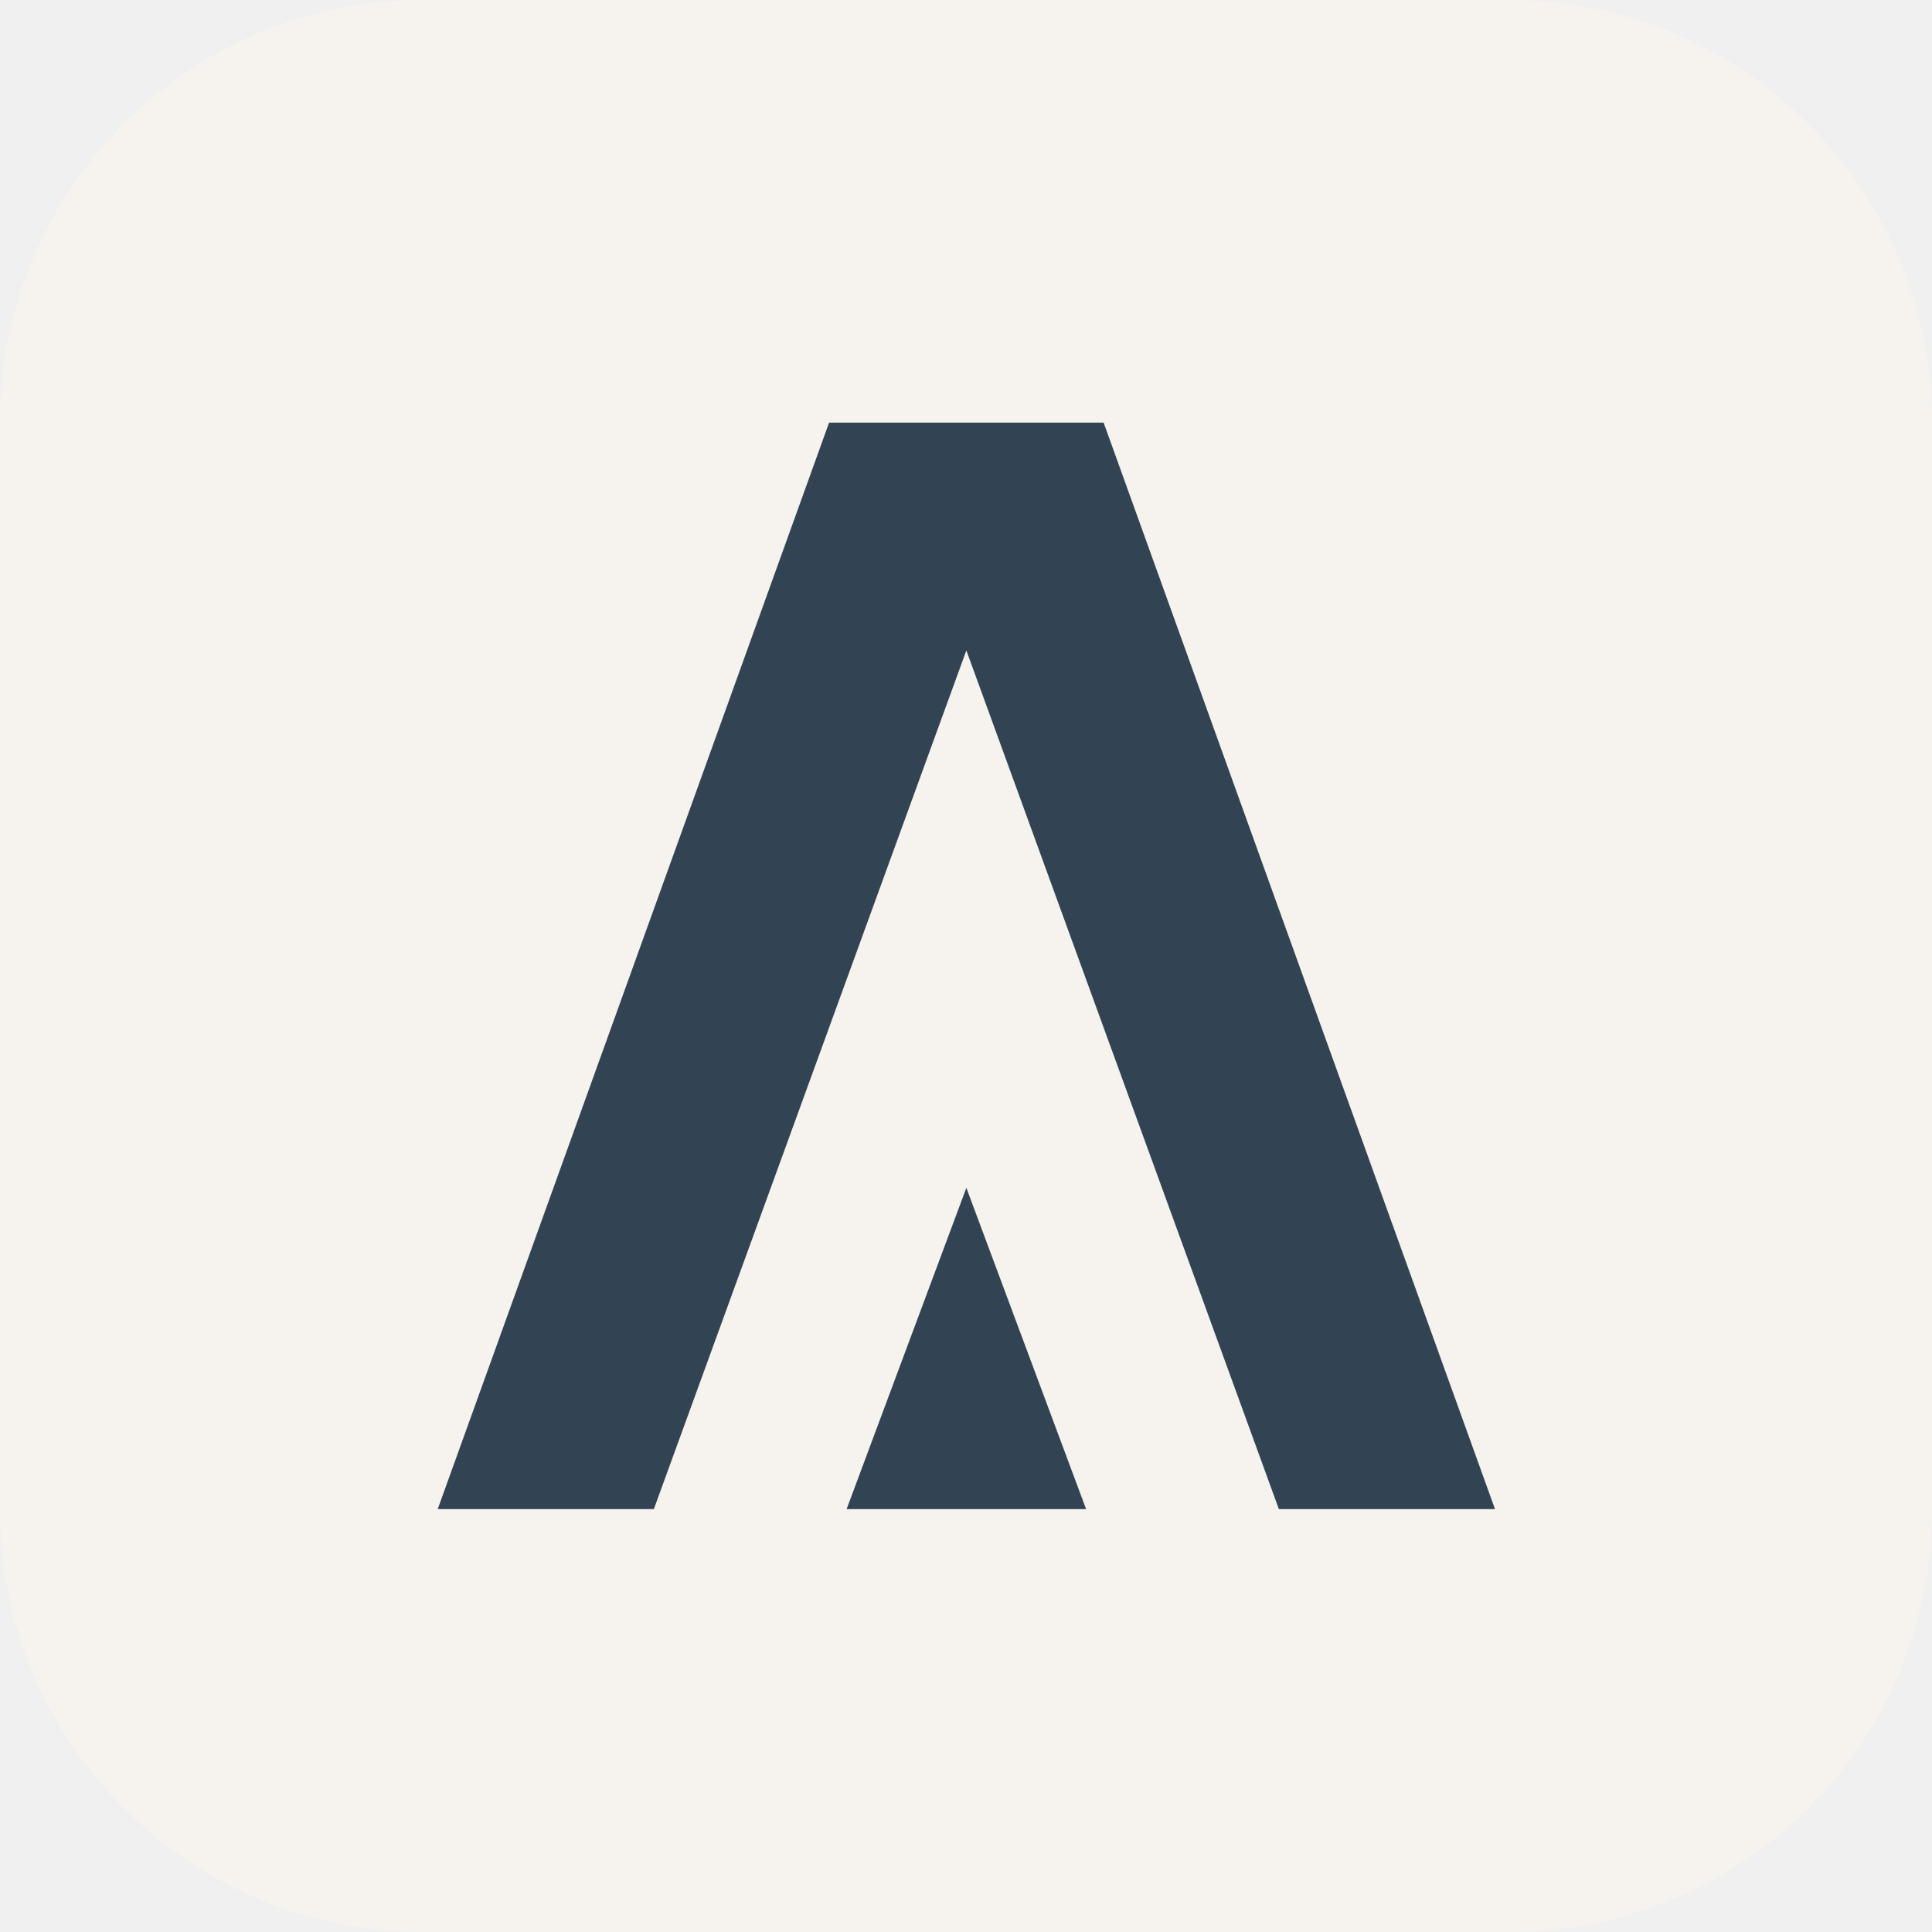
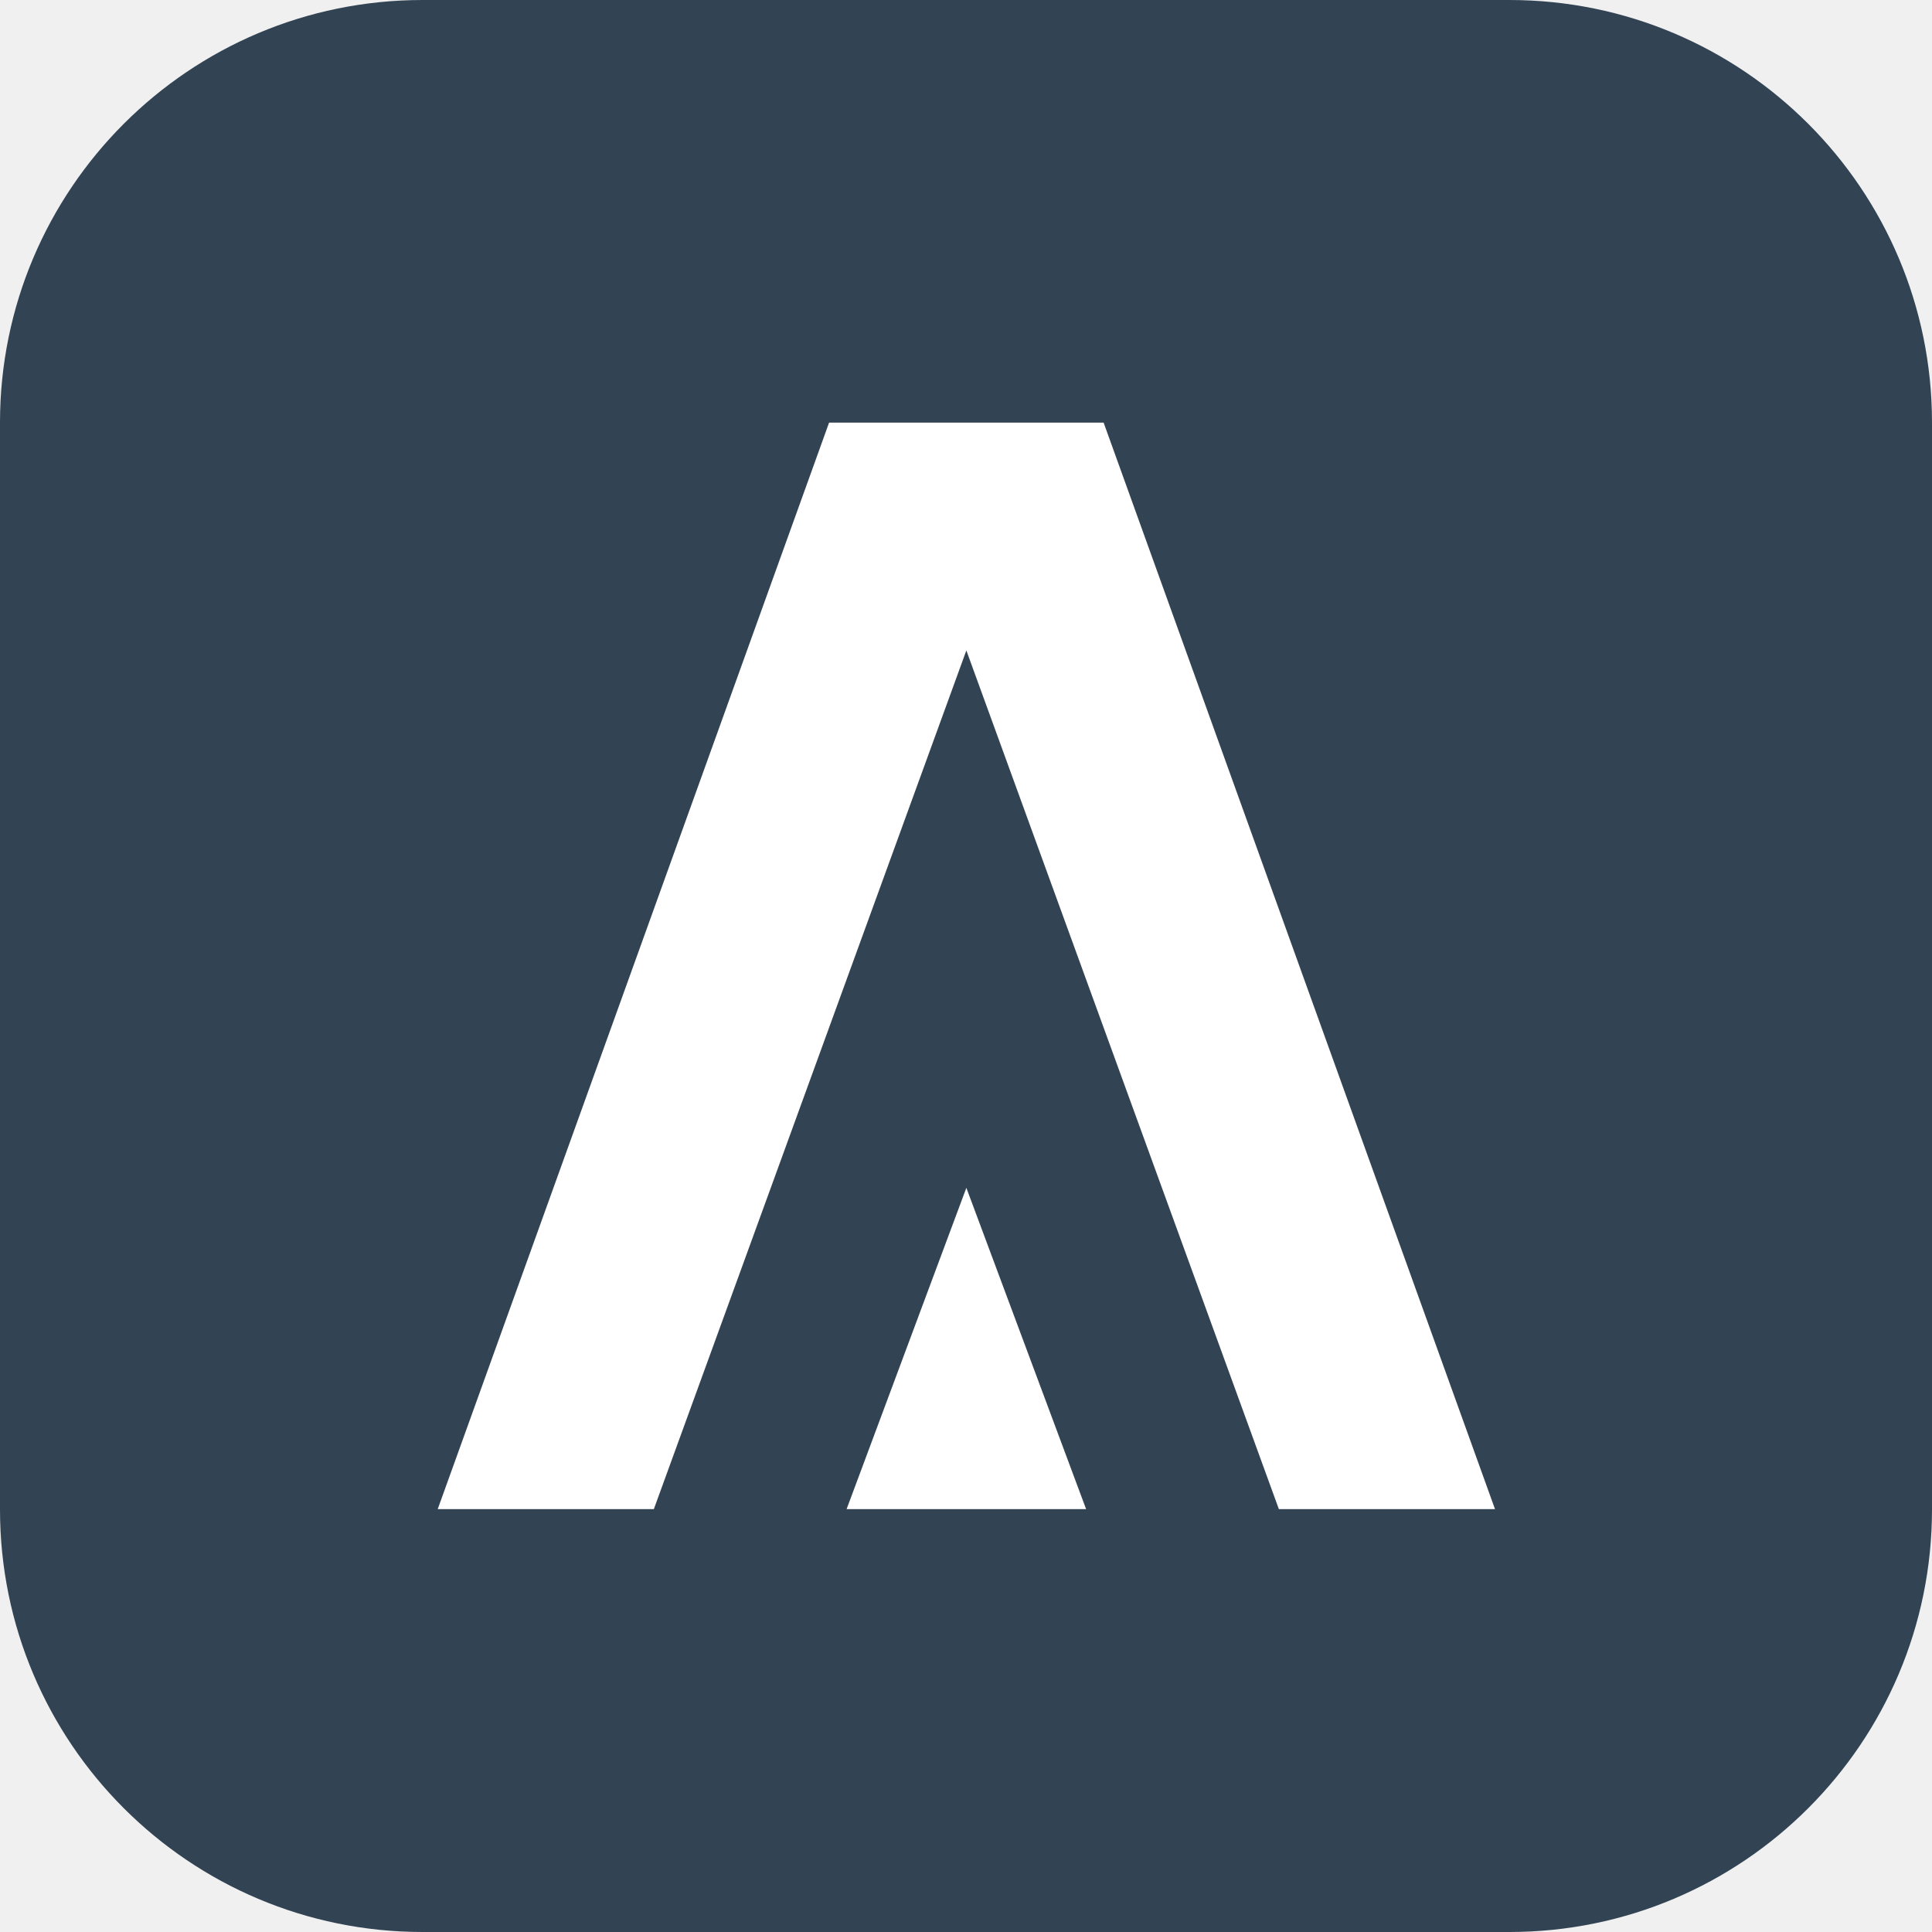
<svg xmlns="http://www.w3.org/2000/svg" viewBox="0 0 64 64">
-   <rect width="64" height="64" rx="14" fill="#F6F3EE" />
-   <g transform="translate(14.5 14) scale(0.1935)" fill="#324354">
+   <rect width="64" height="64" rx="14" fill="#324354" />
+   <g transform="translate(14.5 14) scale(0.1935)" fill="#FFFFFF">
    <path d="M67 0h47l67 186h-37L90.5 39 37 186H0z" />
    <path d="M70 186l20.5-55L111 186z" />
  </g>
</svg>
